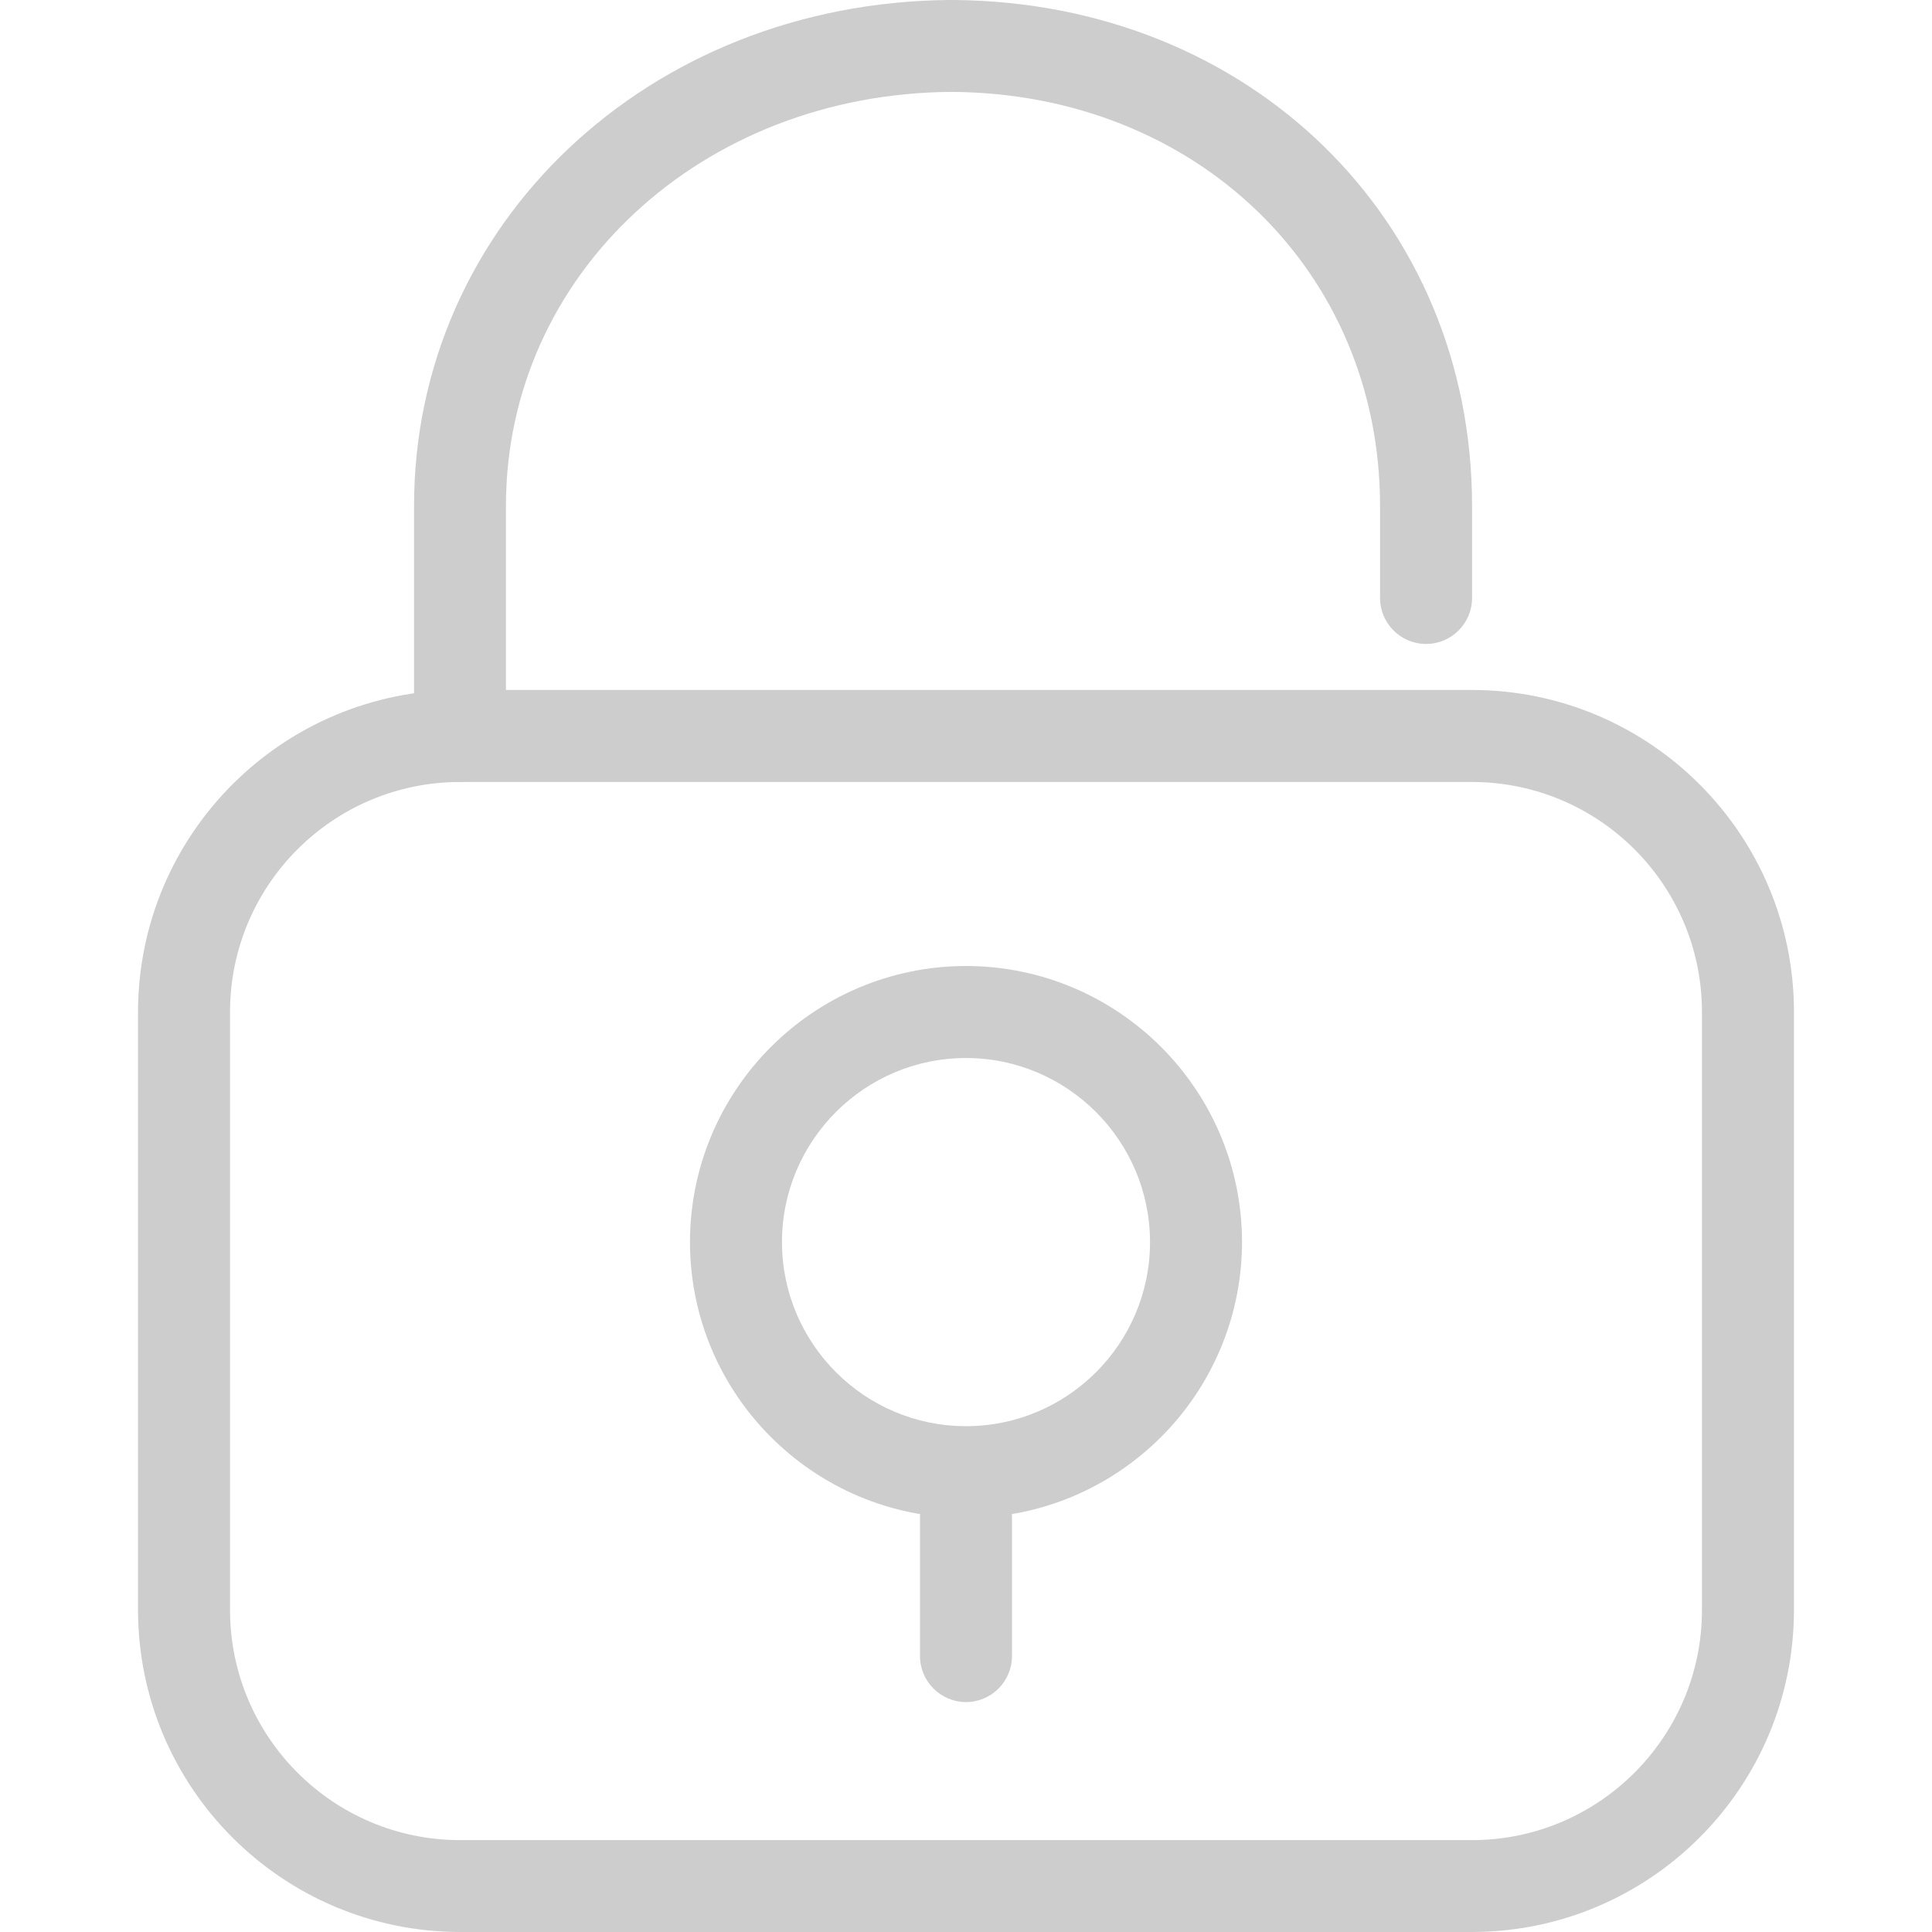
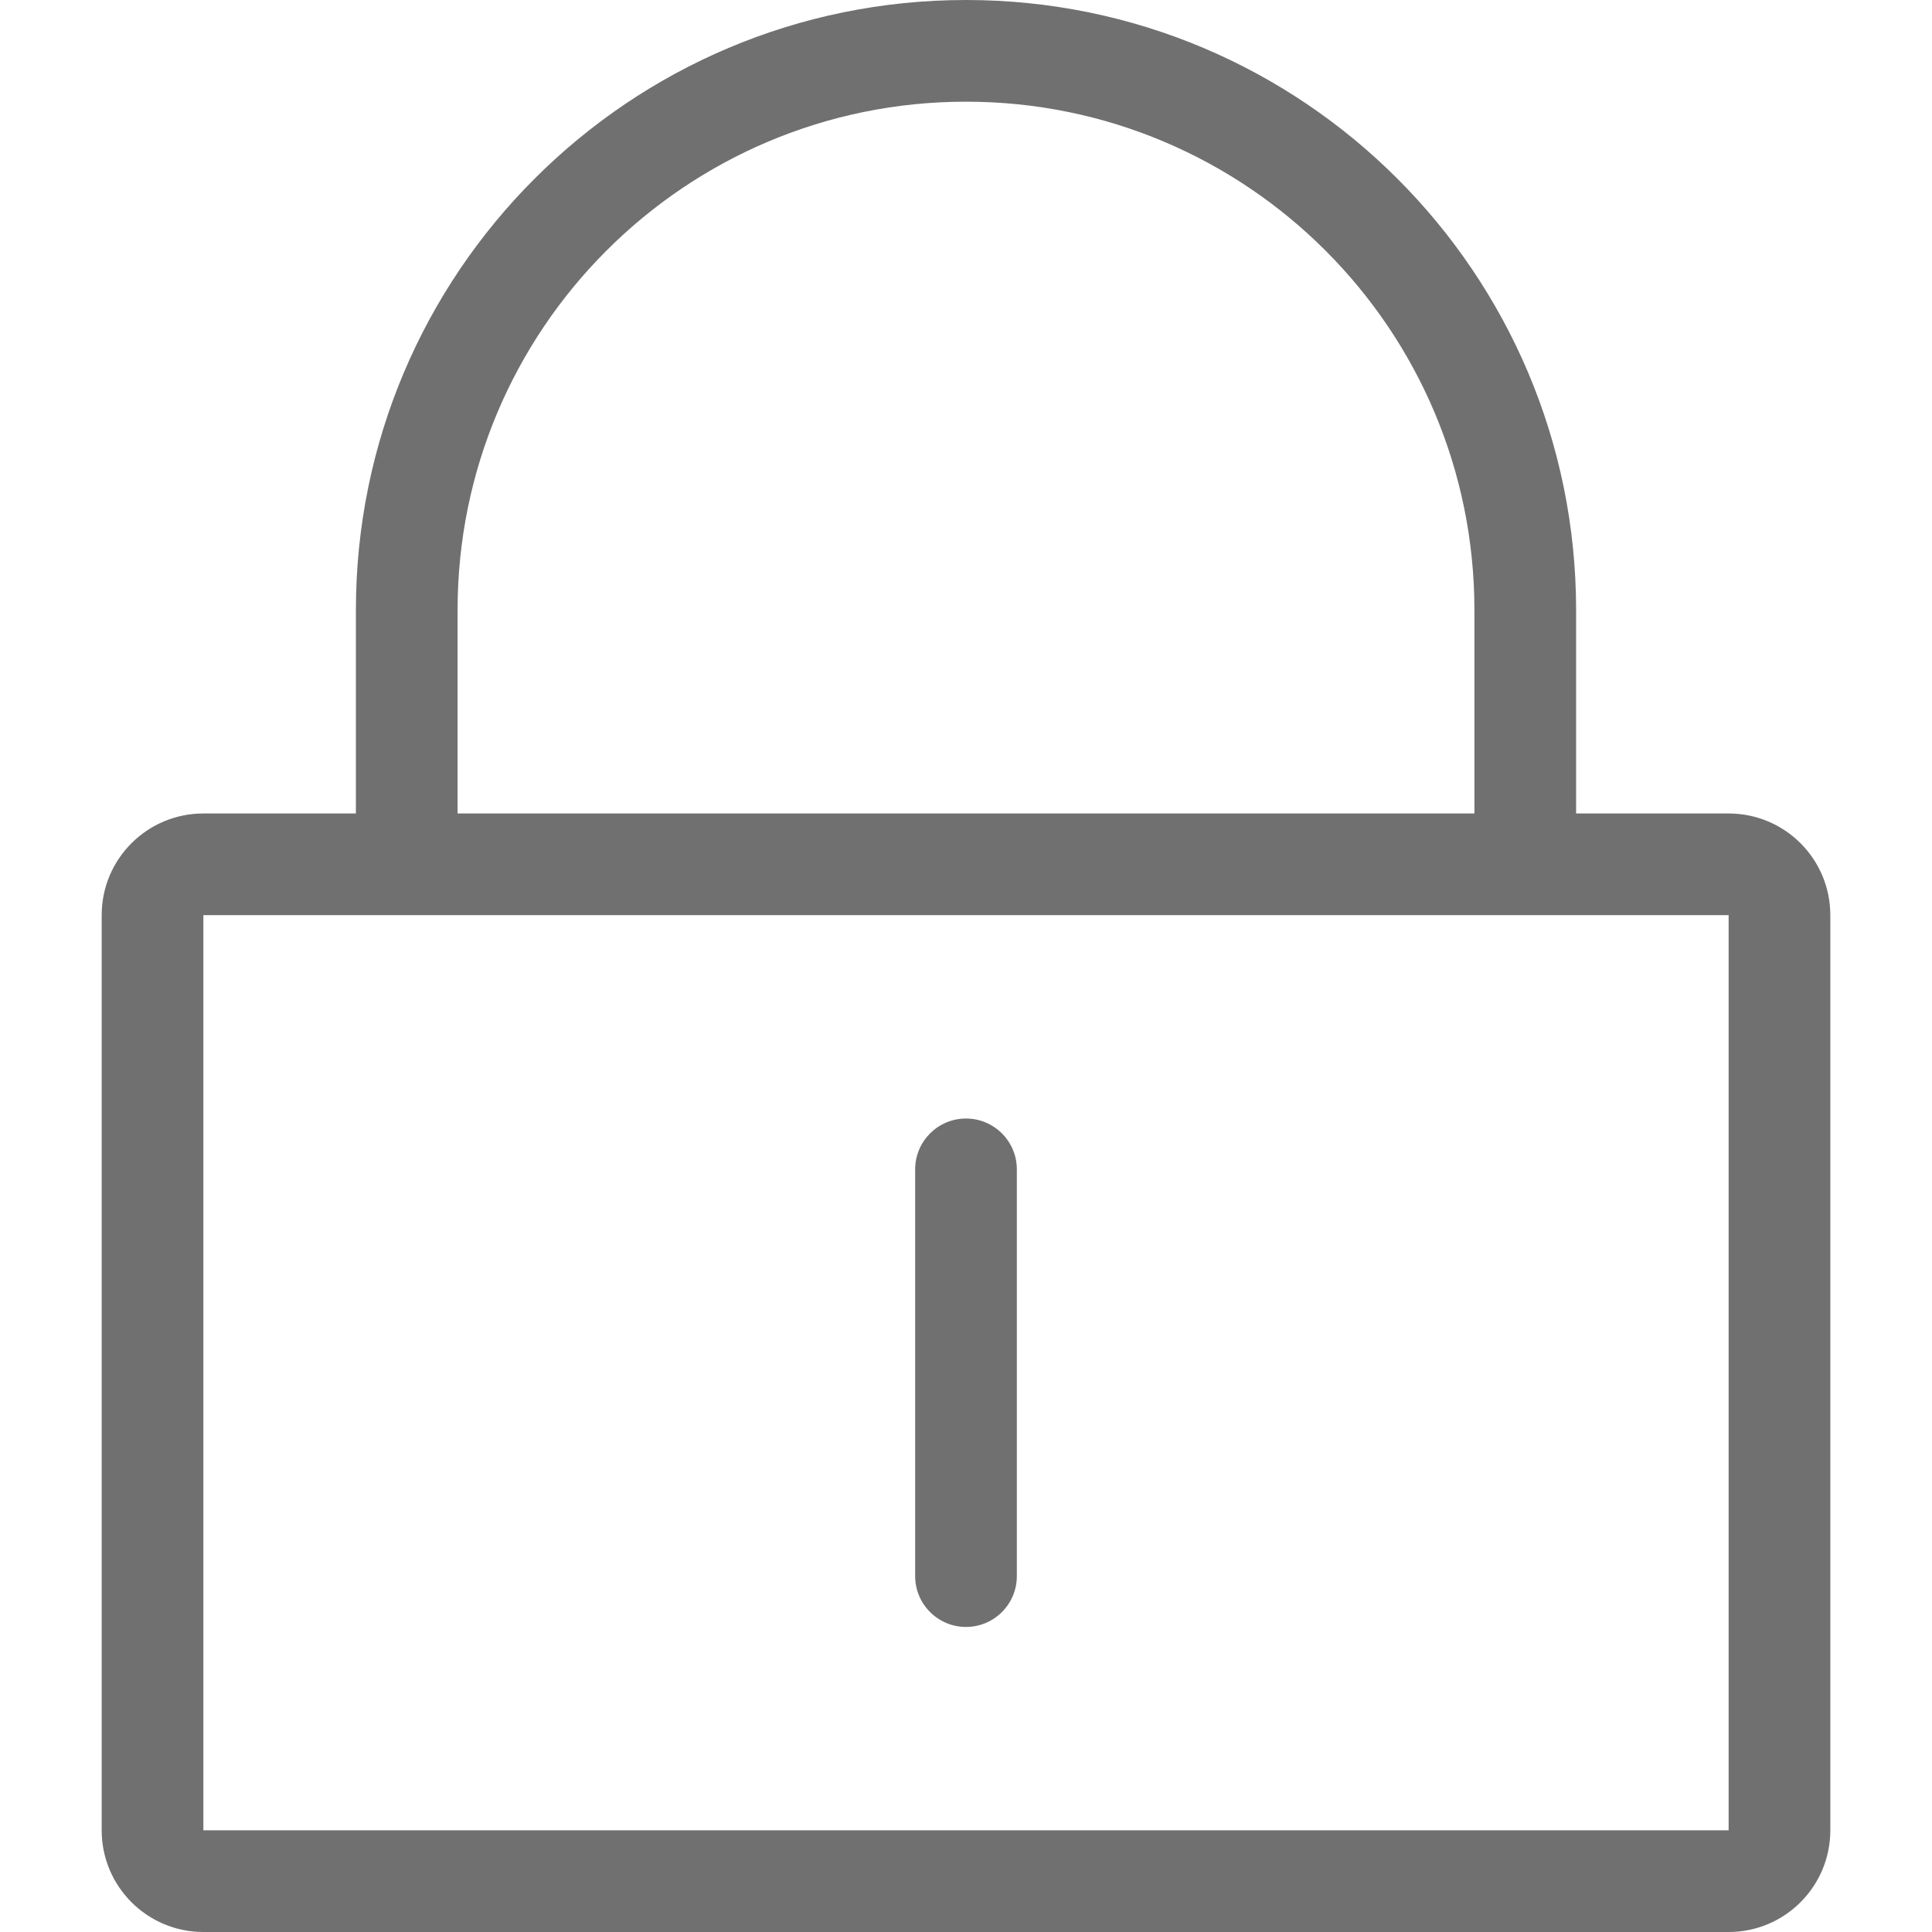
- <svg xmlns="http://www.w3.org/2000/svg" t="1528861758941" class="icon" style="" viewBox="0 0 1024 1024" version="1.1" p-id="2858" width="200" height="200">
+ <svg xmlns="http://www.w3.org/2000/svg" t="1528866741179" class="icon" style="" viewBox="0 0 1024 1024" version="1.1" p-id="3133" width="200" height="200">
  <defs>
    <style type="text/css" />
  </defs>
-   <path d="M780.16 1024H243.84a170.88 170.88 0 0 1-170.688-170.688V536.384A170.88 170.88 0 0 1 243.84 365.696h536.384a170.816 170.816 0 0 1 170.624 170.688v316.928A170.88 170.88 0 0 1 780.16 1024zM243.84 414.464a121.984 121.984 0 0 0-121.92 121.92v316.928c0 67.264 54.656 121.984 121.92 121.984h536.384c67.2 0 121.856-54.72 121.856-121.984V536.384a121.984 121.984 0 0 0-121.856-121.92H243.84z" fill="#cdcdcd" p-id="2859" />
-   <path d="M243.84 414.464a24.32 24.32 0 0 1-24.384-24.384V268.16C219.456 118.72 343.68 1.472 502.912 0h3.008c156.608 1.472 274.304 116.288 274.304 268.16v48.768a24.32 24.32 0 0 1-48.768 0V268.16c0-124.608-97.536-218.688-227.072-219.456C371.84 49.472 268.16 145.6 268.16 268.16v121.92a24.32 24.32 0 0 1-24.32 24.384zM512 804.544a146.432 146.432 0 0 1-146.304-146.24A146.496 146.496 0 0 1 512 512a146.496 146.496 0 0 1 146.304 146.304A146.496 146.496 0 0 1 512 804.544z m0-243.776c-53.76 0-97.536 43.776-97.536 97.536S458.176 755.904 512 755.904c53.76 0 97.536-43.776 97.536-97.536S565.696 560.768 512 560.768z" fill="#cdcdcd" p-id="2860" />
-   <path d="M512 902.144a24.448 24.448 0 0 1-24.384-24.448v-73.152c0-13.44 10.944-24.448 24.384-24.448s24.384 11.008 24.384 24.448v73.152a24.448 24.448 0 0 1-24.384 24.448z" fill="#cdcdcd" p-id="2861" />
+   <path d="M916.211 1024 107.789 1024C78.013 1024 53.895 999.855 53.895 970.105L53.895 485.053C53.895 455.276 78.013 431.158 107.789 431.158L188.632 431.158 188.632 323.368C188.632 144.761 333.42 0 512 0 690.58 0 835.368 144.761 835.368 323.368L835.368 431.158 916.211 431.158C945.987 431.158 970.105 455.276 970.105 485.053L970.105 970.105C970.105 999.855 945.987 1024 916.211 1024ZM781.474 323.368C781.474 174.538 660.83 53.895 512 53.895 363.17 53.895 242.526 174.538 242.526 323.368L242.526 431.158 781.474 431.158 781.474 323.368ZM916.211 485.053 835.368 485.053 188.632 485.053 107.789 485.053 107.789 970.105 916.211 970.105 916.211 485.053ZM512 592.842C526.875 592.842 538.947 604.915 538.947 619.789L538.947 835.368C538.947 850.243 526.875 862.316 512 862.316 497.125 862.316 485.053 850.243 485.053 835.368L485.053 619.789C485.053 604.915 497.125 592.842 512 592.842Z" p-id="3134" fill="#707070" />
</svg>
